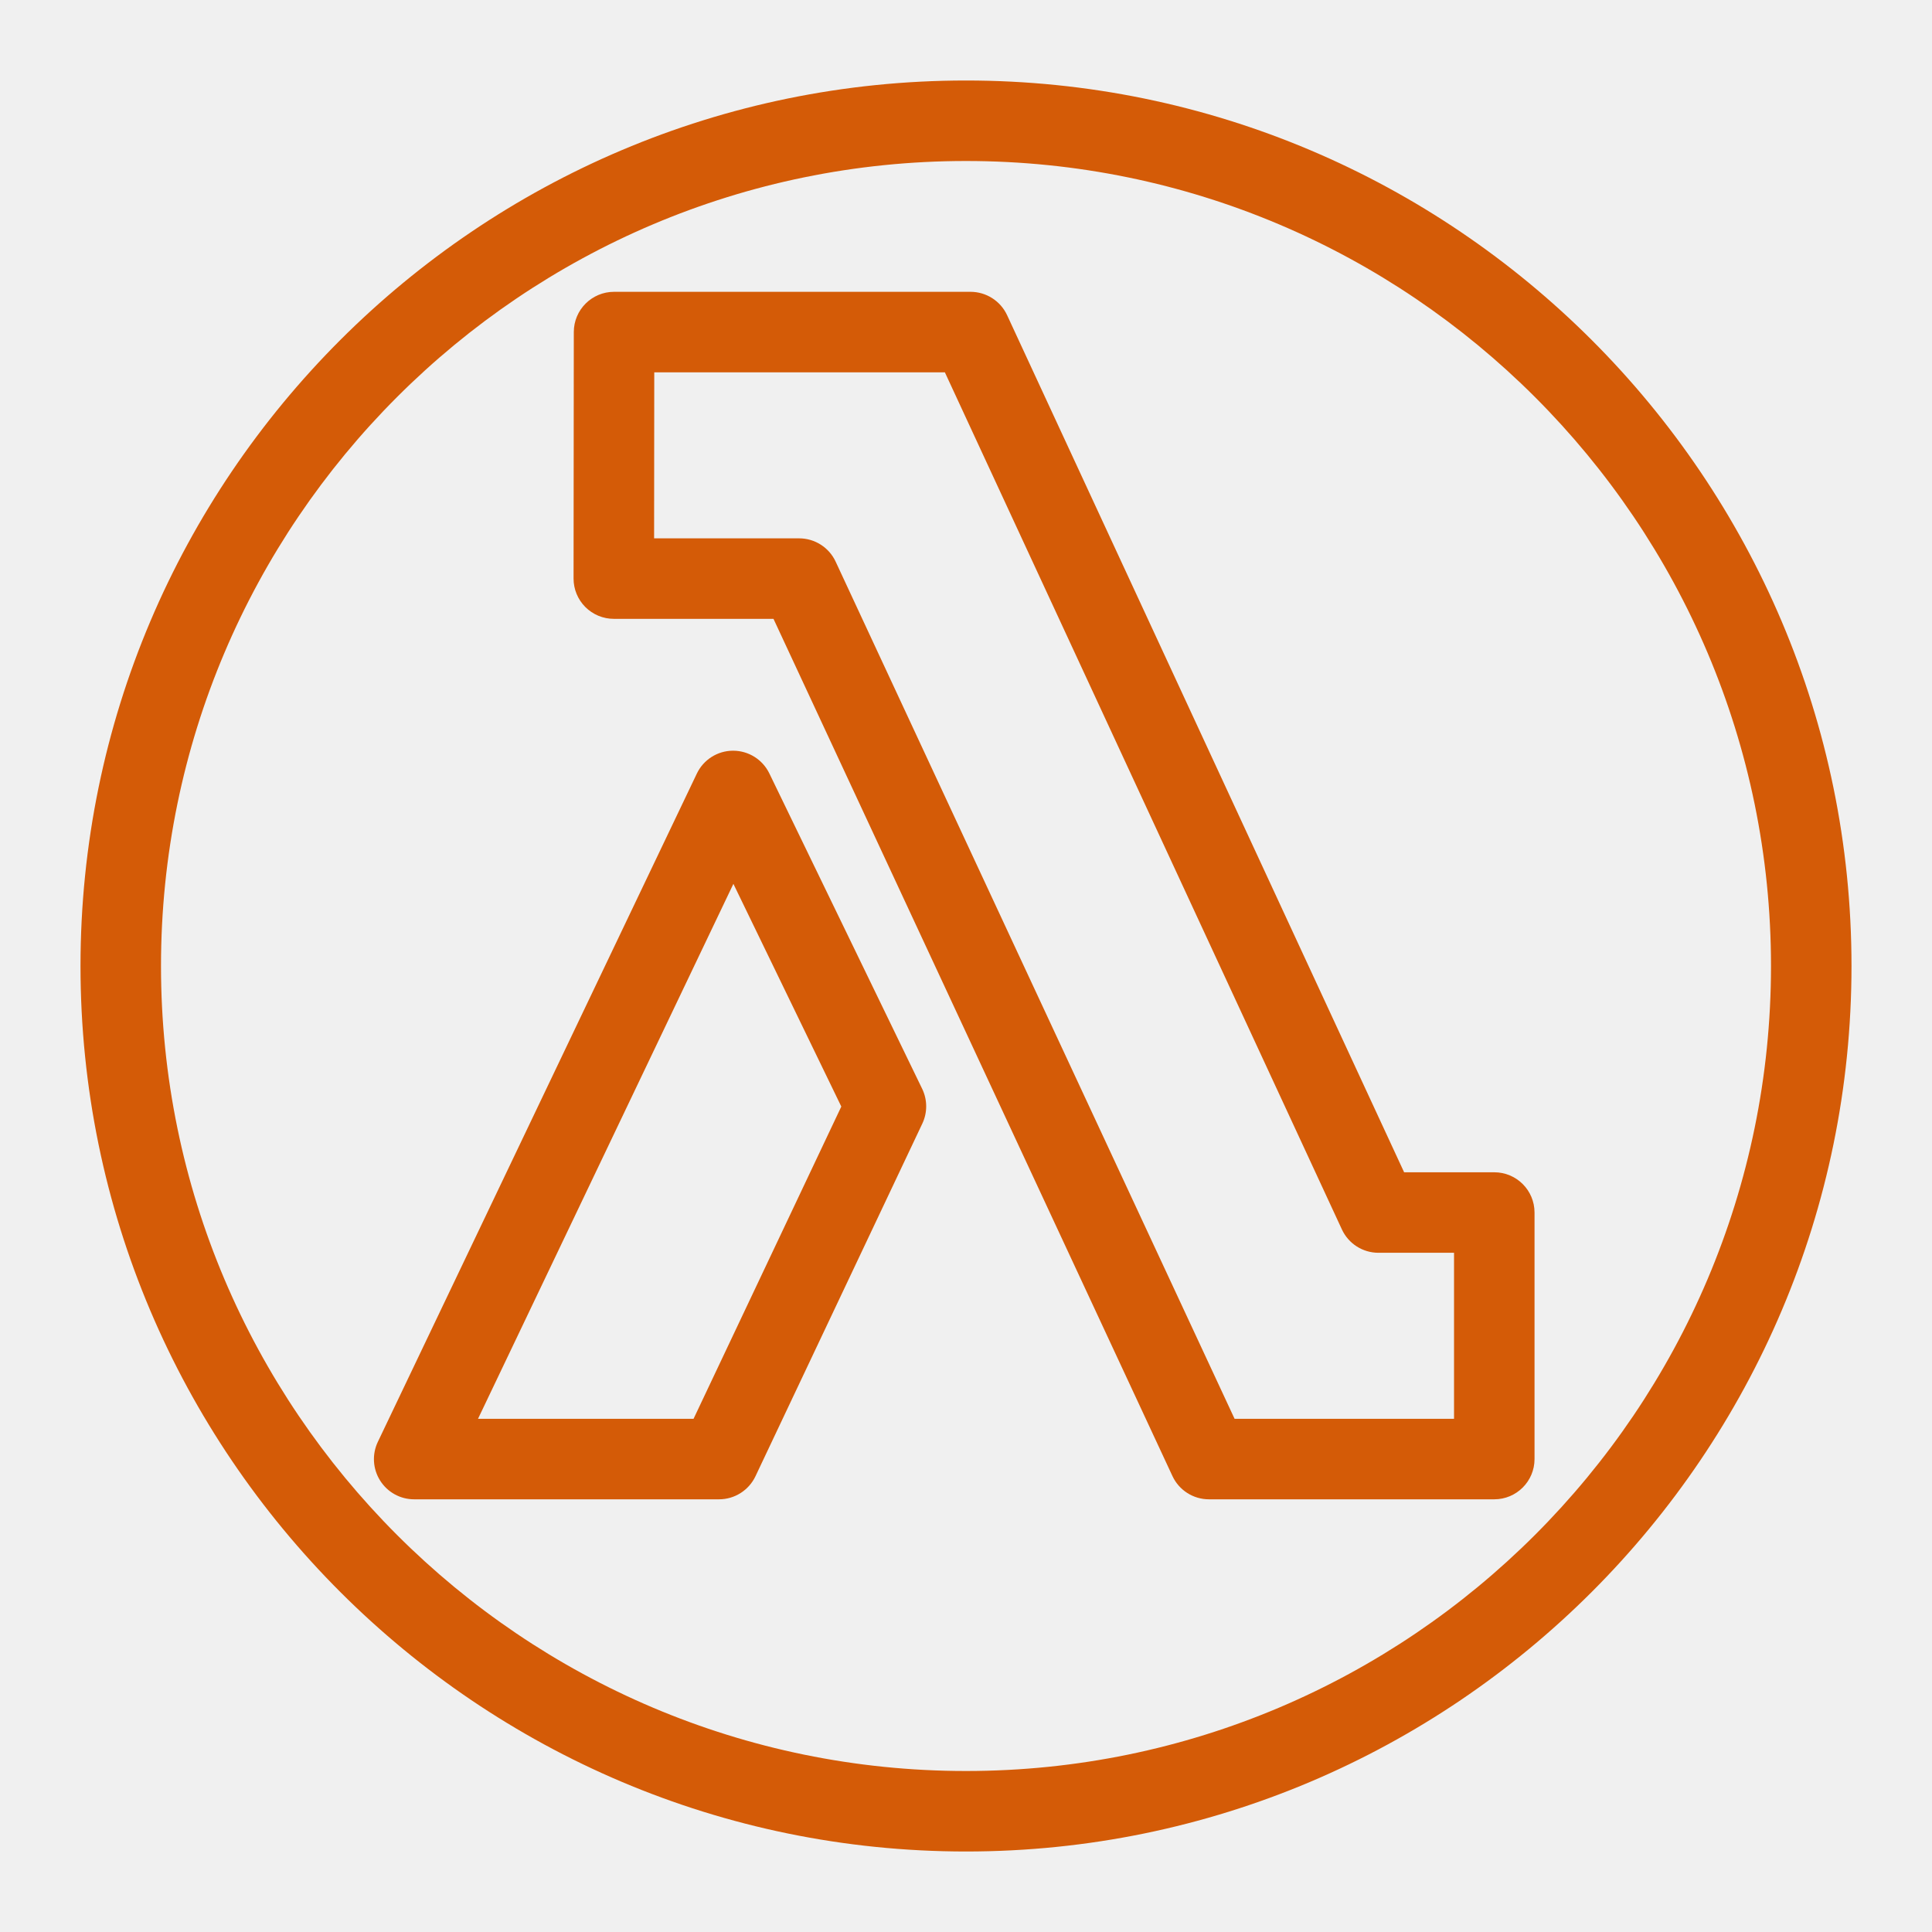
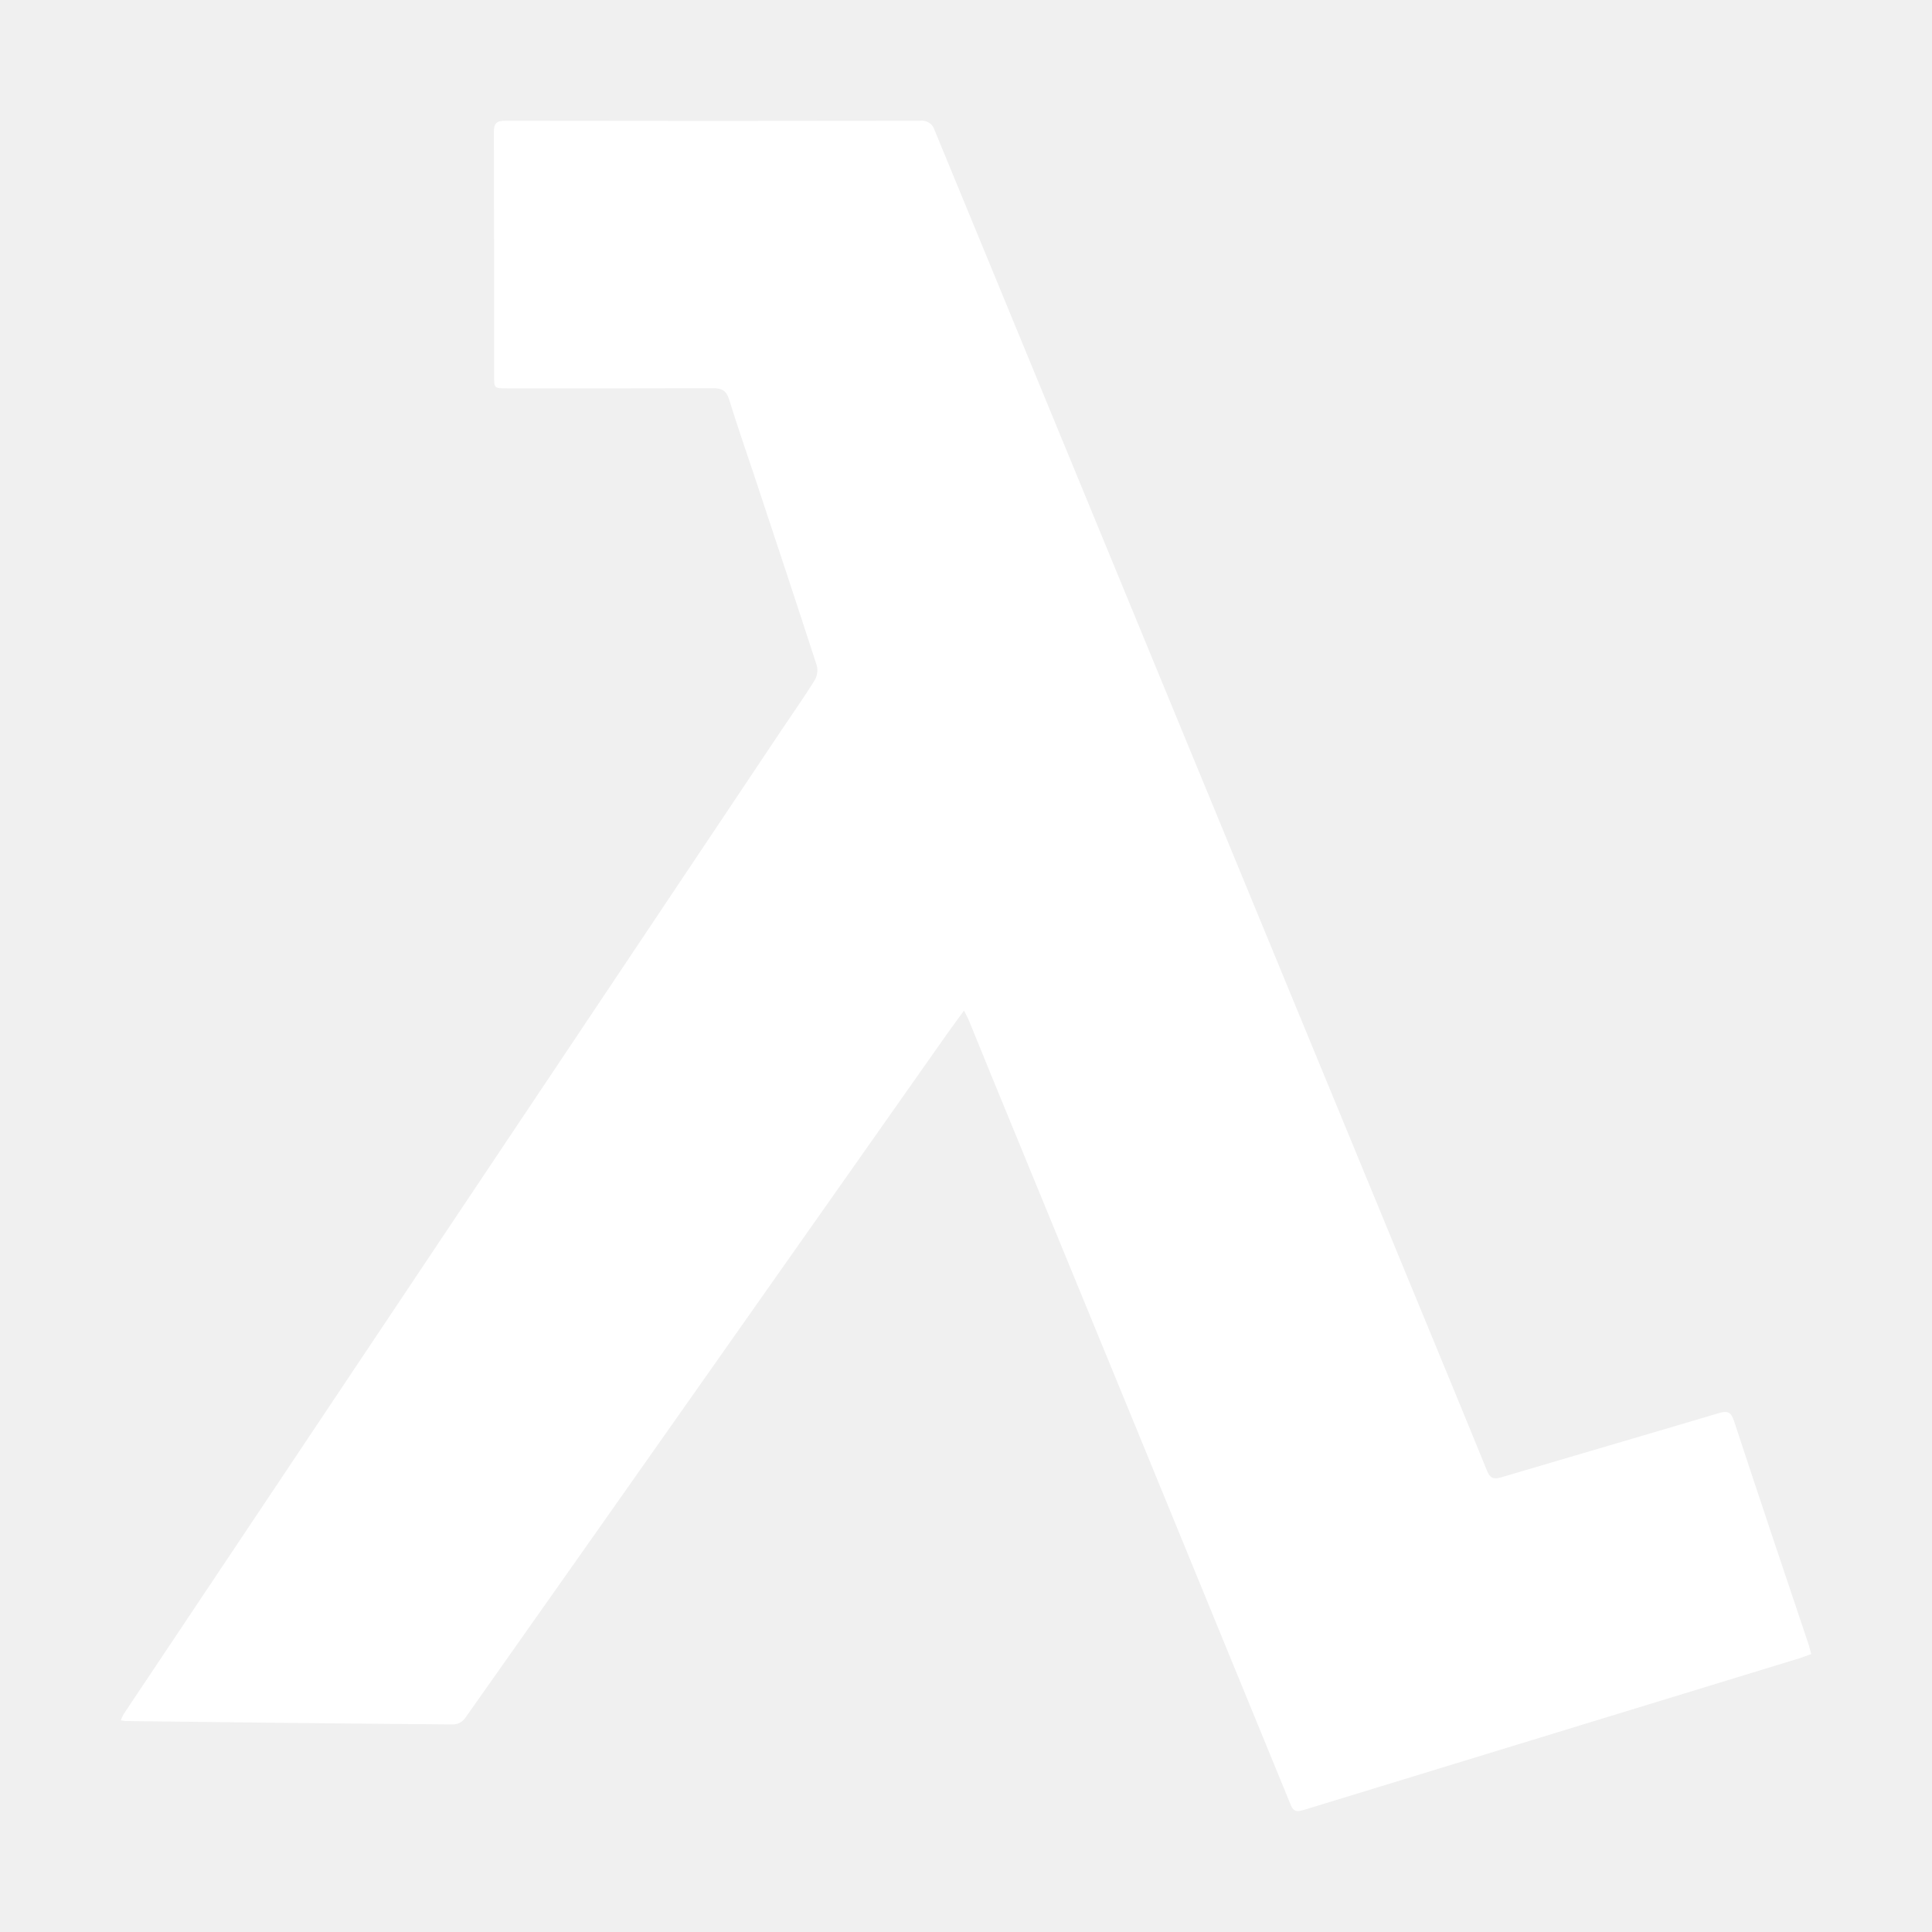
- <svg xmlns="http://www.w3.org/2000/svg" class="w-6 h-6" height="48" width="48">
-   <path d="M24 44C12.972 44 4 35.028 4 24S12.972 4 24 4s20 8.972 20 20-8.972 20-20 20zm0-42C11.869 2 2 11.869 2 24s9.869 22 22 22 22-9.869 22-22S36.131 2 24 2zm-6.769 33.25h-5.355l6.345-13.291 2.681 5.533-3.671 7.758zm1.883-16.035a1.001 1.001 0 00-.9-.564h-.003a.998.998 0 00-.899.57L9.389 35.819a.998.998 0 00.902 1.431h7.573c.387 0 .739-.223.905-.572l4.146-8.763a1.002 1.002 0 00-.004-.864l-3.797-7.836zM36.125 35.25h-5.452l-9.912-21.297a1.001 1.001 0 00-.907-.578h-3.603l.004-4.125h7.22l9.864 21.295a1 1 0 00.907.58h1.879v4.125zm1-6.125h-2.24L25.021 7.83a1.003 1.003 0 00-.908-.58h-8.857a1 1 0 00-1 .999l-.006 6.125a1 1 0 001 1.001h3.967l9.912 21.297a1 1 0 00.906.578h7.09a1 1 0 001-1v-6.125a1 1 0 00-1-1z" fill="#D45B07" fill-rule="evenodd" />
+ <svg xmlns="http://www.w3.org/2000/svg" viewBox="0 0 16 16" fill="none">
+   <g id="SVGRepo_bgCarrier" stroke-width="0" />
+   <g id="SVGRepo_tracerCarrier" stroke-linecap="round" stroke-linejoin="round" />
+   <g id="SVGRepo_iconCarrier">
+     <path fill="#FFFFFF" d="M7.983 8.37c-.053.073-.098.133-.141.194L5.775 11.5c-.64.91-1.282 1.82-1.924 2.73a.128.128 0 01-.092.051c-.906-.007-1.813-.017-2.719-.028-.01 0-.02-.003-.04-.006a.455.455 0 01.025-.053 13977.496 13977.496 0 015.446-8.146c.092-.138.188-.273.275-.413a.165.165 0 00.018-.124c-.167-.515-.338-1.03-.508-1.543-.073-.22-.15-.44-.218-.66-.022-.072-.059-.094-.134-.093-.57.002-1.136.001-1.704.001-.108 0-.108 0-.108-.103 0-.674 0-1.347-.002-2.021 0-.075.026-.092.099-.092 1.143.002 2.286.002 3.43 0a.113.113 0 01.076.017.107.107 0 01.045.061 18266.184 18266.184 0 003.92 9.51c.218.53.438 1.059.654 1.59.026.064.053.076.12.056.6-.178 1.2-.352 1.8-.531.075-.023.102-.008.126.064.204.62.412 1.239.62 1.858l.02.073c-.043.015-.083.032-.124.043l-4.085 1.25c-.065.02-.085 0-.106-.054l-1.25-3.048-1.226-2.984-.183-.449c-.01-.026-.023-.048-.043-.087z" />
+   </g>
</svg>
